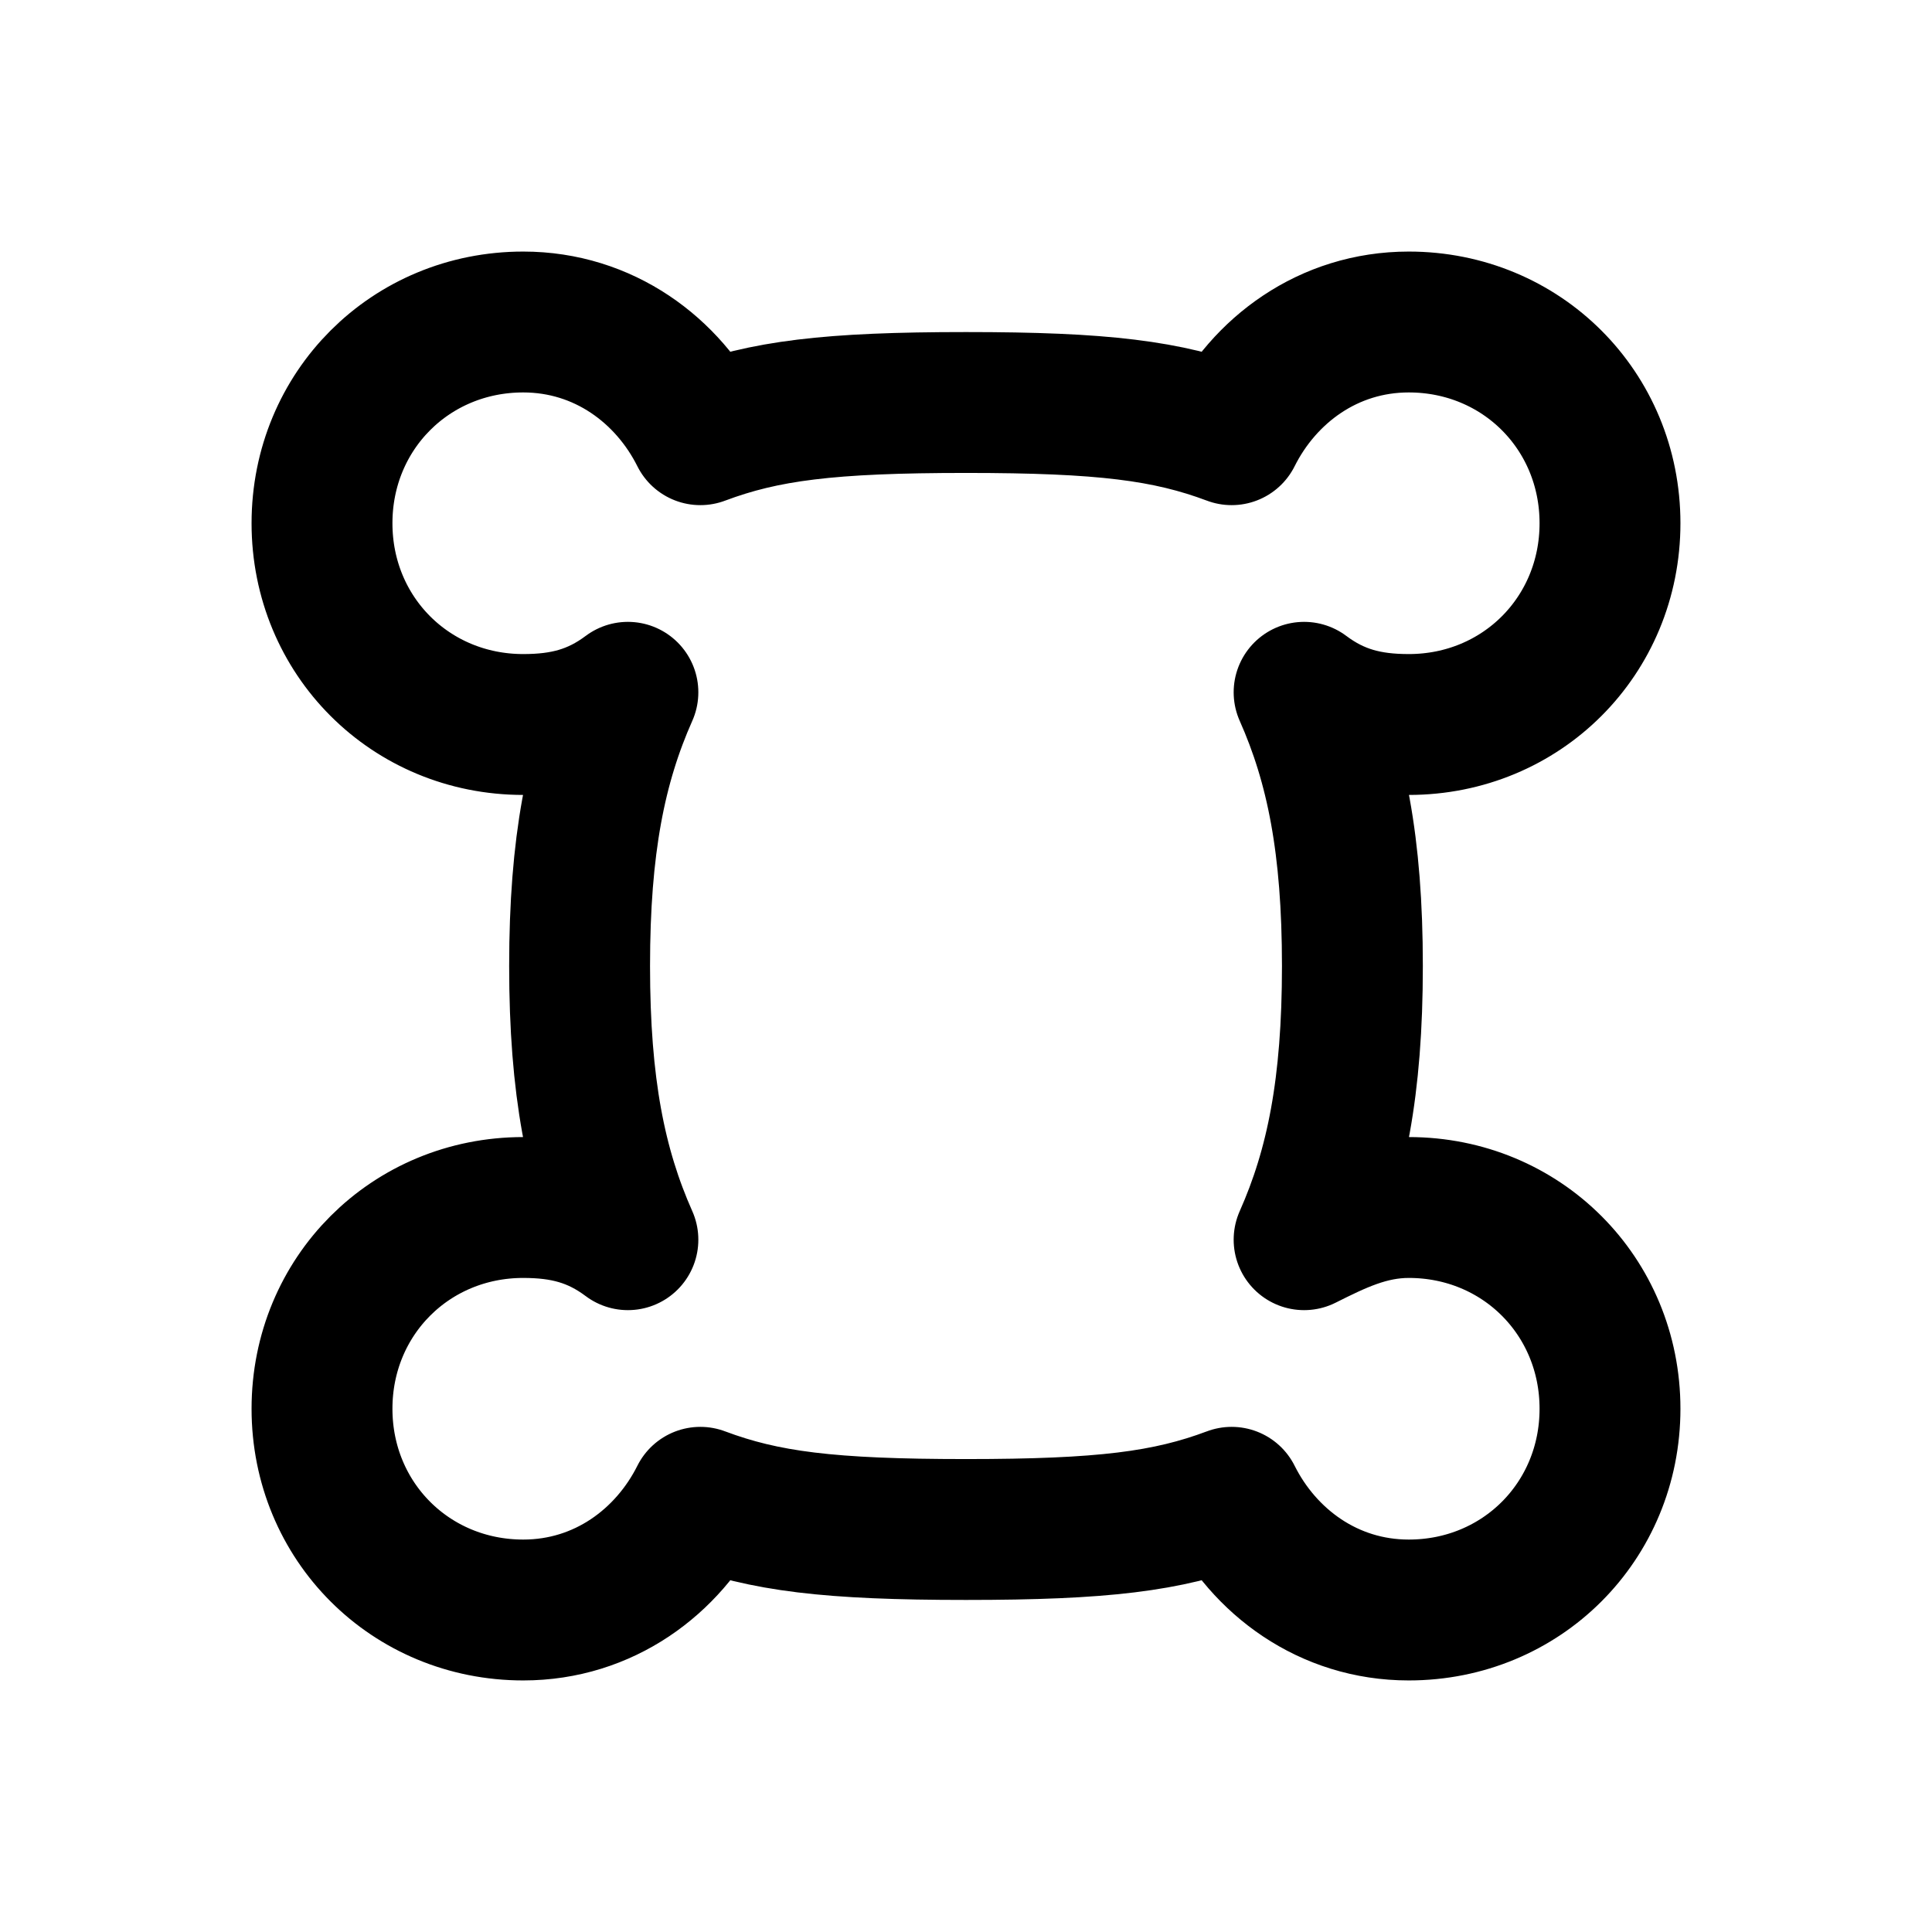
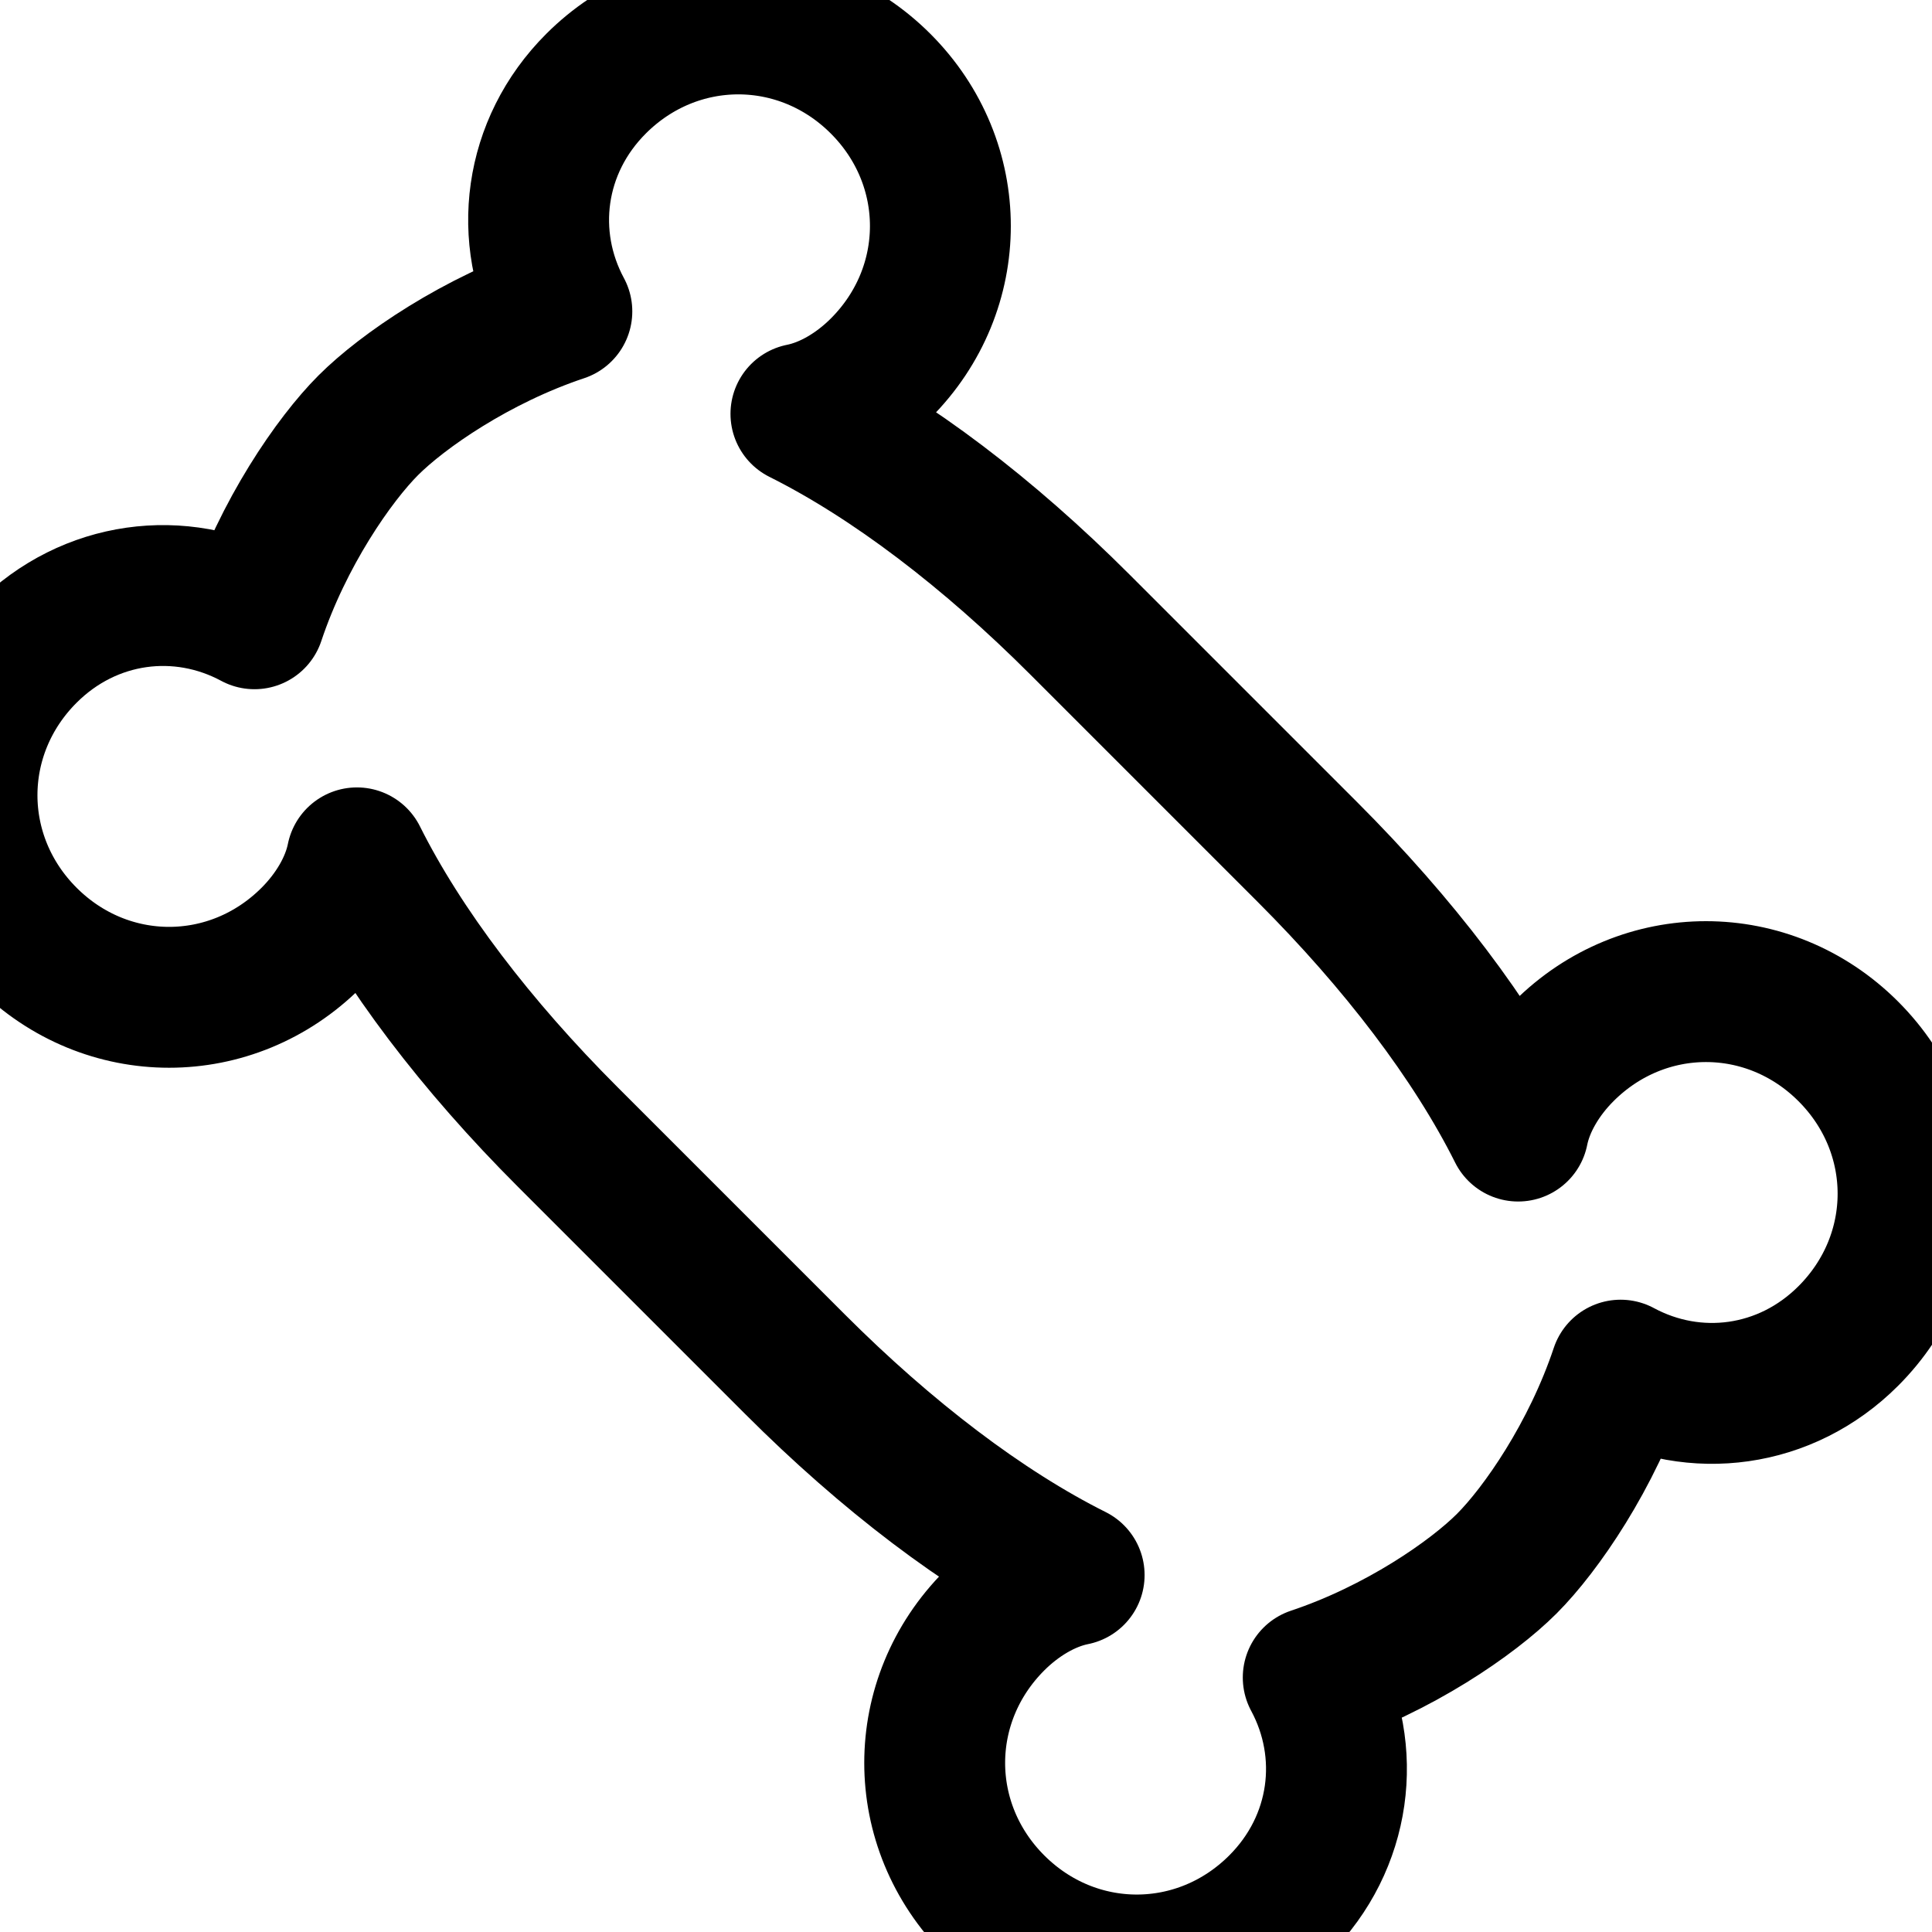
- <svg xmlns="http://www.w3.org/2000/svg" viewBox="0 0 24 24" fill="none" stroke="currentColor" stroke-width="1.75" stroke-linecap="round" stroke-linejoin="round">
-   <path d="M6.5 9c-1.4 0-2.5-1.1-2.5-2.5S5.1 4 6.5 4c1 0 1.8.6 2.2 1.4.8-.3 1.6-.4 3.3-.4s2.5.1 3.3.4C15.7 4.6 16.5 4 17.5 4 18.9 4 20 5.1 20 6.5S18.9 9 17.5 9c-.5 0-.9-.1-1.3-.4.4.9.6 1.9.6 3.4s-.2 2.5-.6 3.4c.4-.2.8-.4 1.3-.4 1.4 0 2.5 1.1 2.5 2.5S18.9 20 17.5 20c-1 0-1.8-.6-2.2-1.4-.8.3-1.6.4-3.3.4s-2.5-.1-3.3-.4C8.3 19.4 7.5 20 6.5 20 5.1 20 4 18.9 4 17.5S5.1 15 6.5 15c.5 0 .9.1 1.3.4-.4-.9-.6-1.9-.6-3.4s.2-2.5.6-3.4C7.4 8.9 7 9 6.5 9Z" />
+ <svg xmlns="http://www.w3.org/2000/svg" viewBox="0 0 24 24" fill="none" stroke="currentColor" stroke-width="1.75" stroke-linejoin="round">
+   <g transform="rotate(45 12 12)">
+     <path d="M6 7.5C6 6.1 4.9 5 3.5 5S1 6.1 1 7.5C1 8.6 1.7 9.5 2.7 9.8c-.5 1-.7 2.1-.7 2.7s.2 1.7.7 2.7C1.7 15.5 1 16.4 1 17.5 1 18.9 2.1 20 3.5 20S6 18.9 6 17.5c0-.4-.1-.8-.3-1.1C6.9 16.8 8.4 17 10 17h4c1.6 0 3.1-.2 4.3-.6-.2.3-.3.7-.3 1.1 0 1.4 1.1 2.5 2.5 2.5s2.5-1.1 2.5-2.5c0-1.1-.7-2-1.7-2.3.5-1 .7-2.1.7-2.7s-.2-1.7-.7-2.7c1-.3 1.7-1.2 1.7-2.3C23 6.1 21.9 5 20.5 5S18 6.1 18 7.5c0 .4.1.8.3 1.1C17.1 8.2 15.6 8 14 8h-4c-1.6 0-3.1.2-4.3.6.2-.3.3-.7.3-1.1Z" />
+   </g>
</svg>
